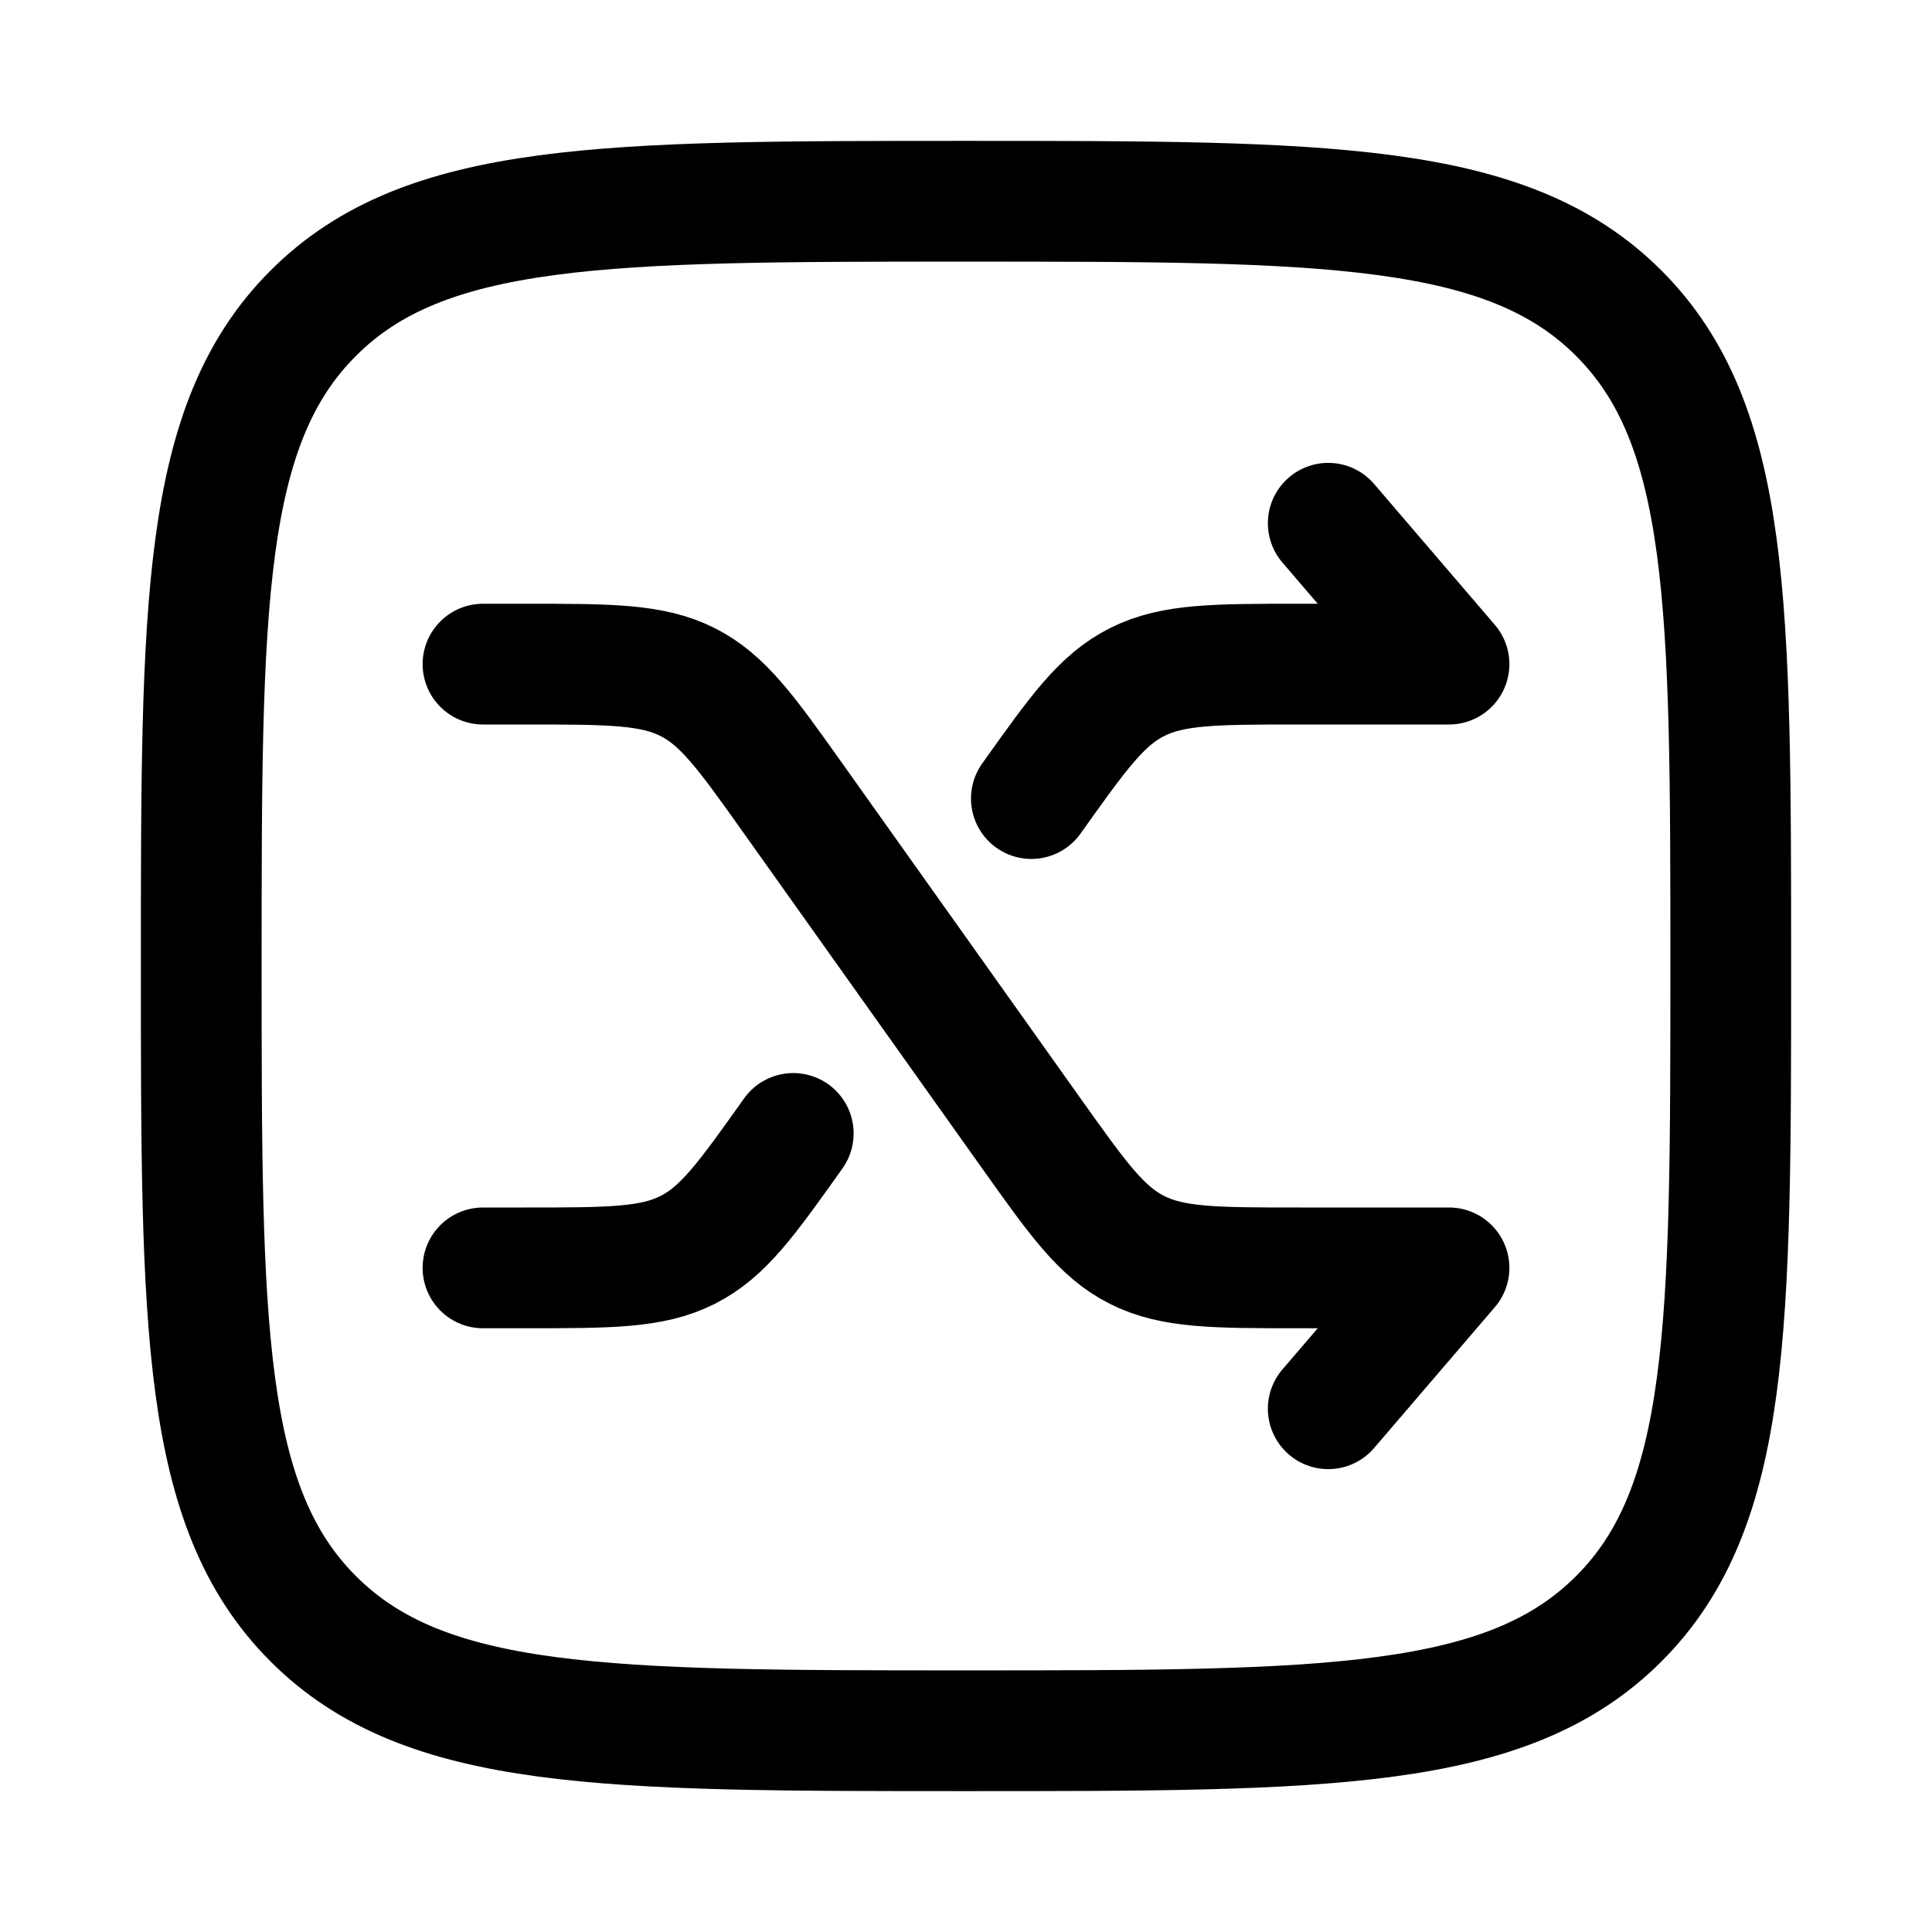
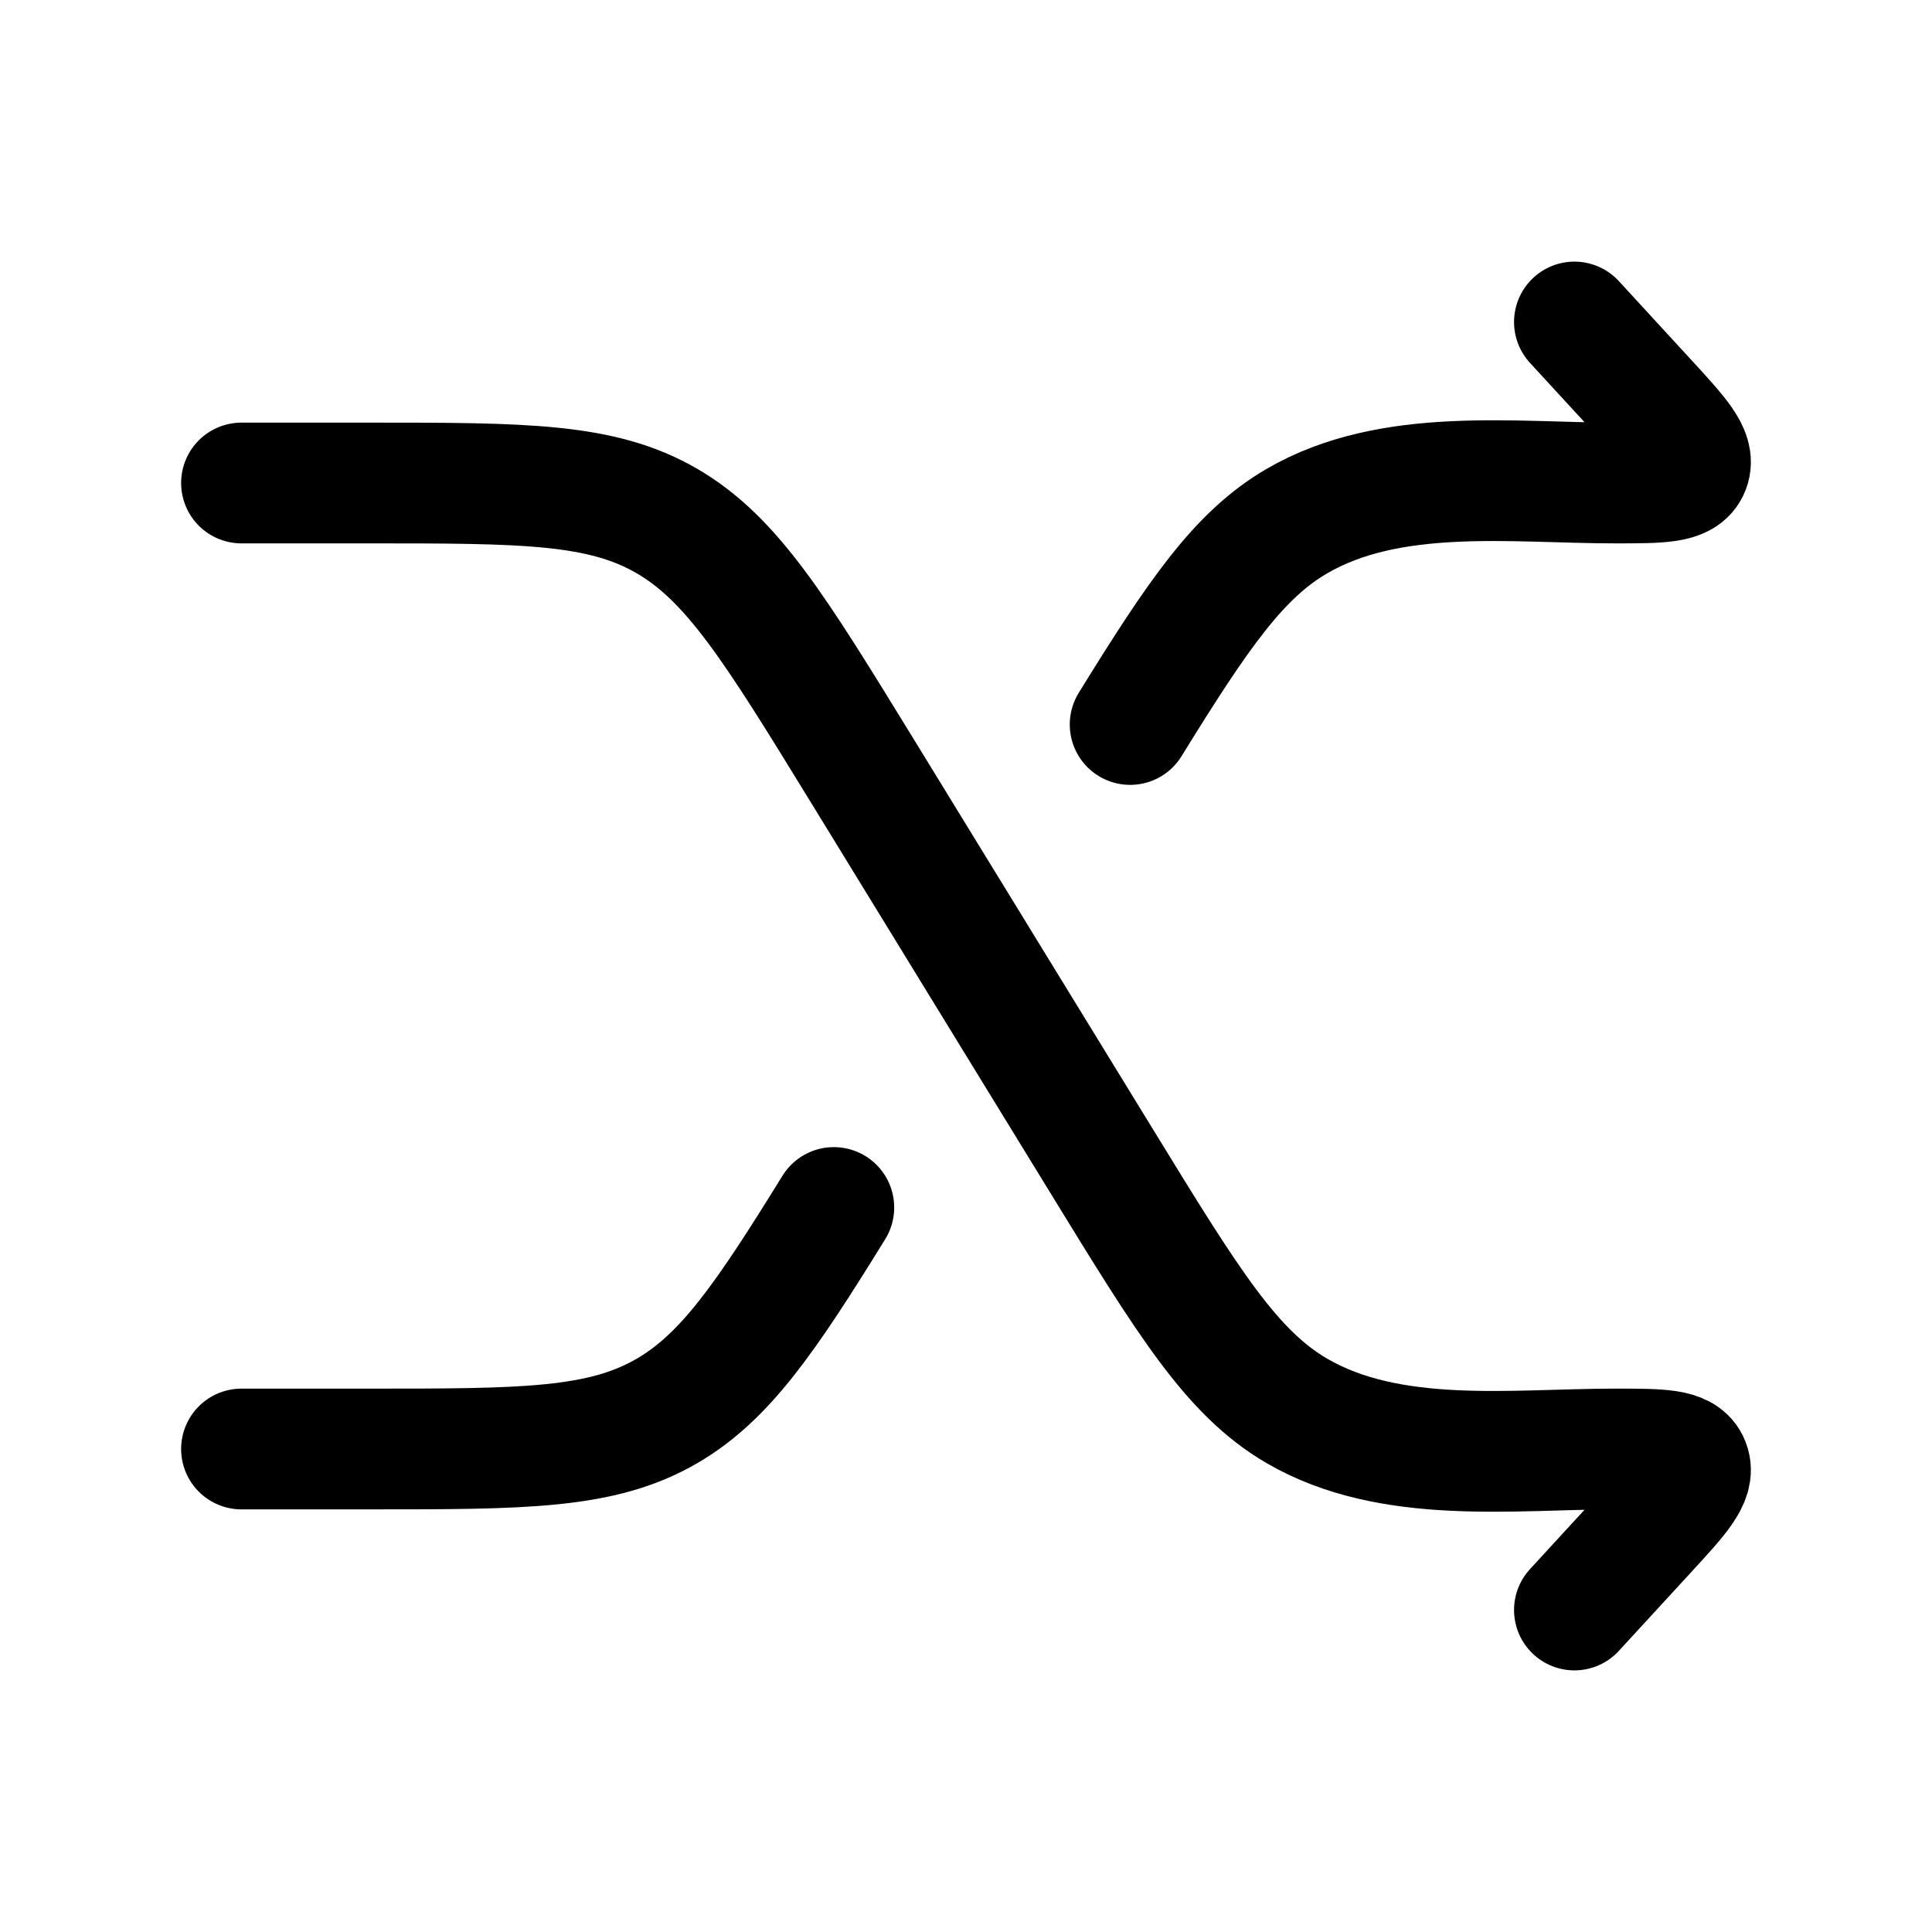
- <svg xmlns="http://www.w3.org/2000/svg" width="24" height="24" viewBox="0 0 24 24" fill="none" class="injected-svg" data-src="/icons/shuffle-square-stroke-rounded.svg" role="img" color="#000000">
-   <path d="M16.5 17.5L18 15.75H16.141C15.093 15.75 14.569 15.75 14.127 15.528C13.684 15.306 13.394 14.898 12.812 14.08L9.854 9.92C9.273 9.102 8.982 8.694 8.54 8.472C8.098 8.25 7.574 8.25 6.526 8.25H6M16.5 6.5L18 8.25H16.141C15.093 8.25 14.569 8.25 14.127 8.472C13.684 8.694 13.394 9.102 12.812 9.92M6 15.75H6.526C7.574 15.75 8.098 15.75 8.54 15.528C8.982 15.306 9.273 14.898 9.854 14.08" stroke="#000000" stroke-width="1.5" stroke-linecap="round" stroke-linejoin="round" />
-   <path d="M2.5 12C2.5 7.522 2.5 5.282 3.891 3.891C5.282 2.5 7.522 2.5 12 2.5C16.478 2.5 18.718 2.5 20.109 3.891C21.5 5.282 21.5 7.522 21.5 12C21.5 16.478 21.5 18.718 20.109 20.109C18.718 21.5 16.478 21.5 12 21.5C7.522 21.5 5.282 21.5 3.891 20.109C2.5 18.718 2.5 16.478 2.5 12Z" stroke="#000000" stroke-width="1.5" />
+ <svg xmlns="http://www.w3.org/2000/svg" width="24" height="24" viewBox="0 0 24 24" fill="none" class="injected-svg" data-src="/icons/shuffle-stroke-rounded.svg" role="img" color="#000000">
+   <path d="M19.558 4L20.455 4.976C20.856 5.412 21.057 5.63 20.986 5.815C20.916 6 20.632 6 20.065 6C18.796 6 17.277 5.795 16.111 6.473C15.39 6.893 14.888 7.625 14.039 9M3 18H4.581C6.509 18 7.473 18 8.286 17.527C9.007 17.107 9.509 16.375 10.358 15" stroke="#000000" stroke-width="1.5" stroke-linecap="round" stroke-linejoin="round" />
+   <path d="M19.558 20L20.455 19.024C20.856 18.588 21.057 18.37 20.986 18.185C20.916 18 20.632 18 20.065 18C18.796 18 17.277 18.205 16.111 17.527C15.298 17.053 14.763 16.181 13.694 14.438L10.704 9.562C9.634 7.819 9.1 6.947 8.286 6.473C7.473 6 6.509 6 4.581 6H3" stroke="#000000" stroke-width="1.5" stroke-linecap="round" stroke-linejoin="round" />
</svg>
